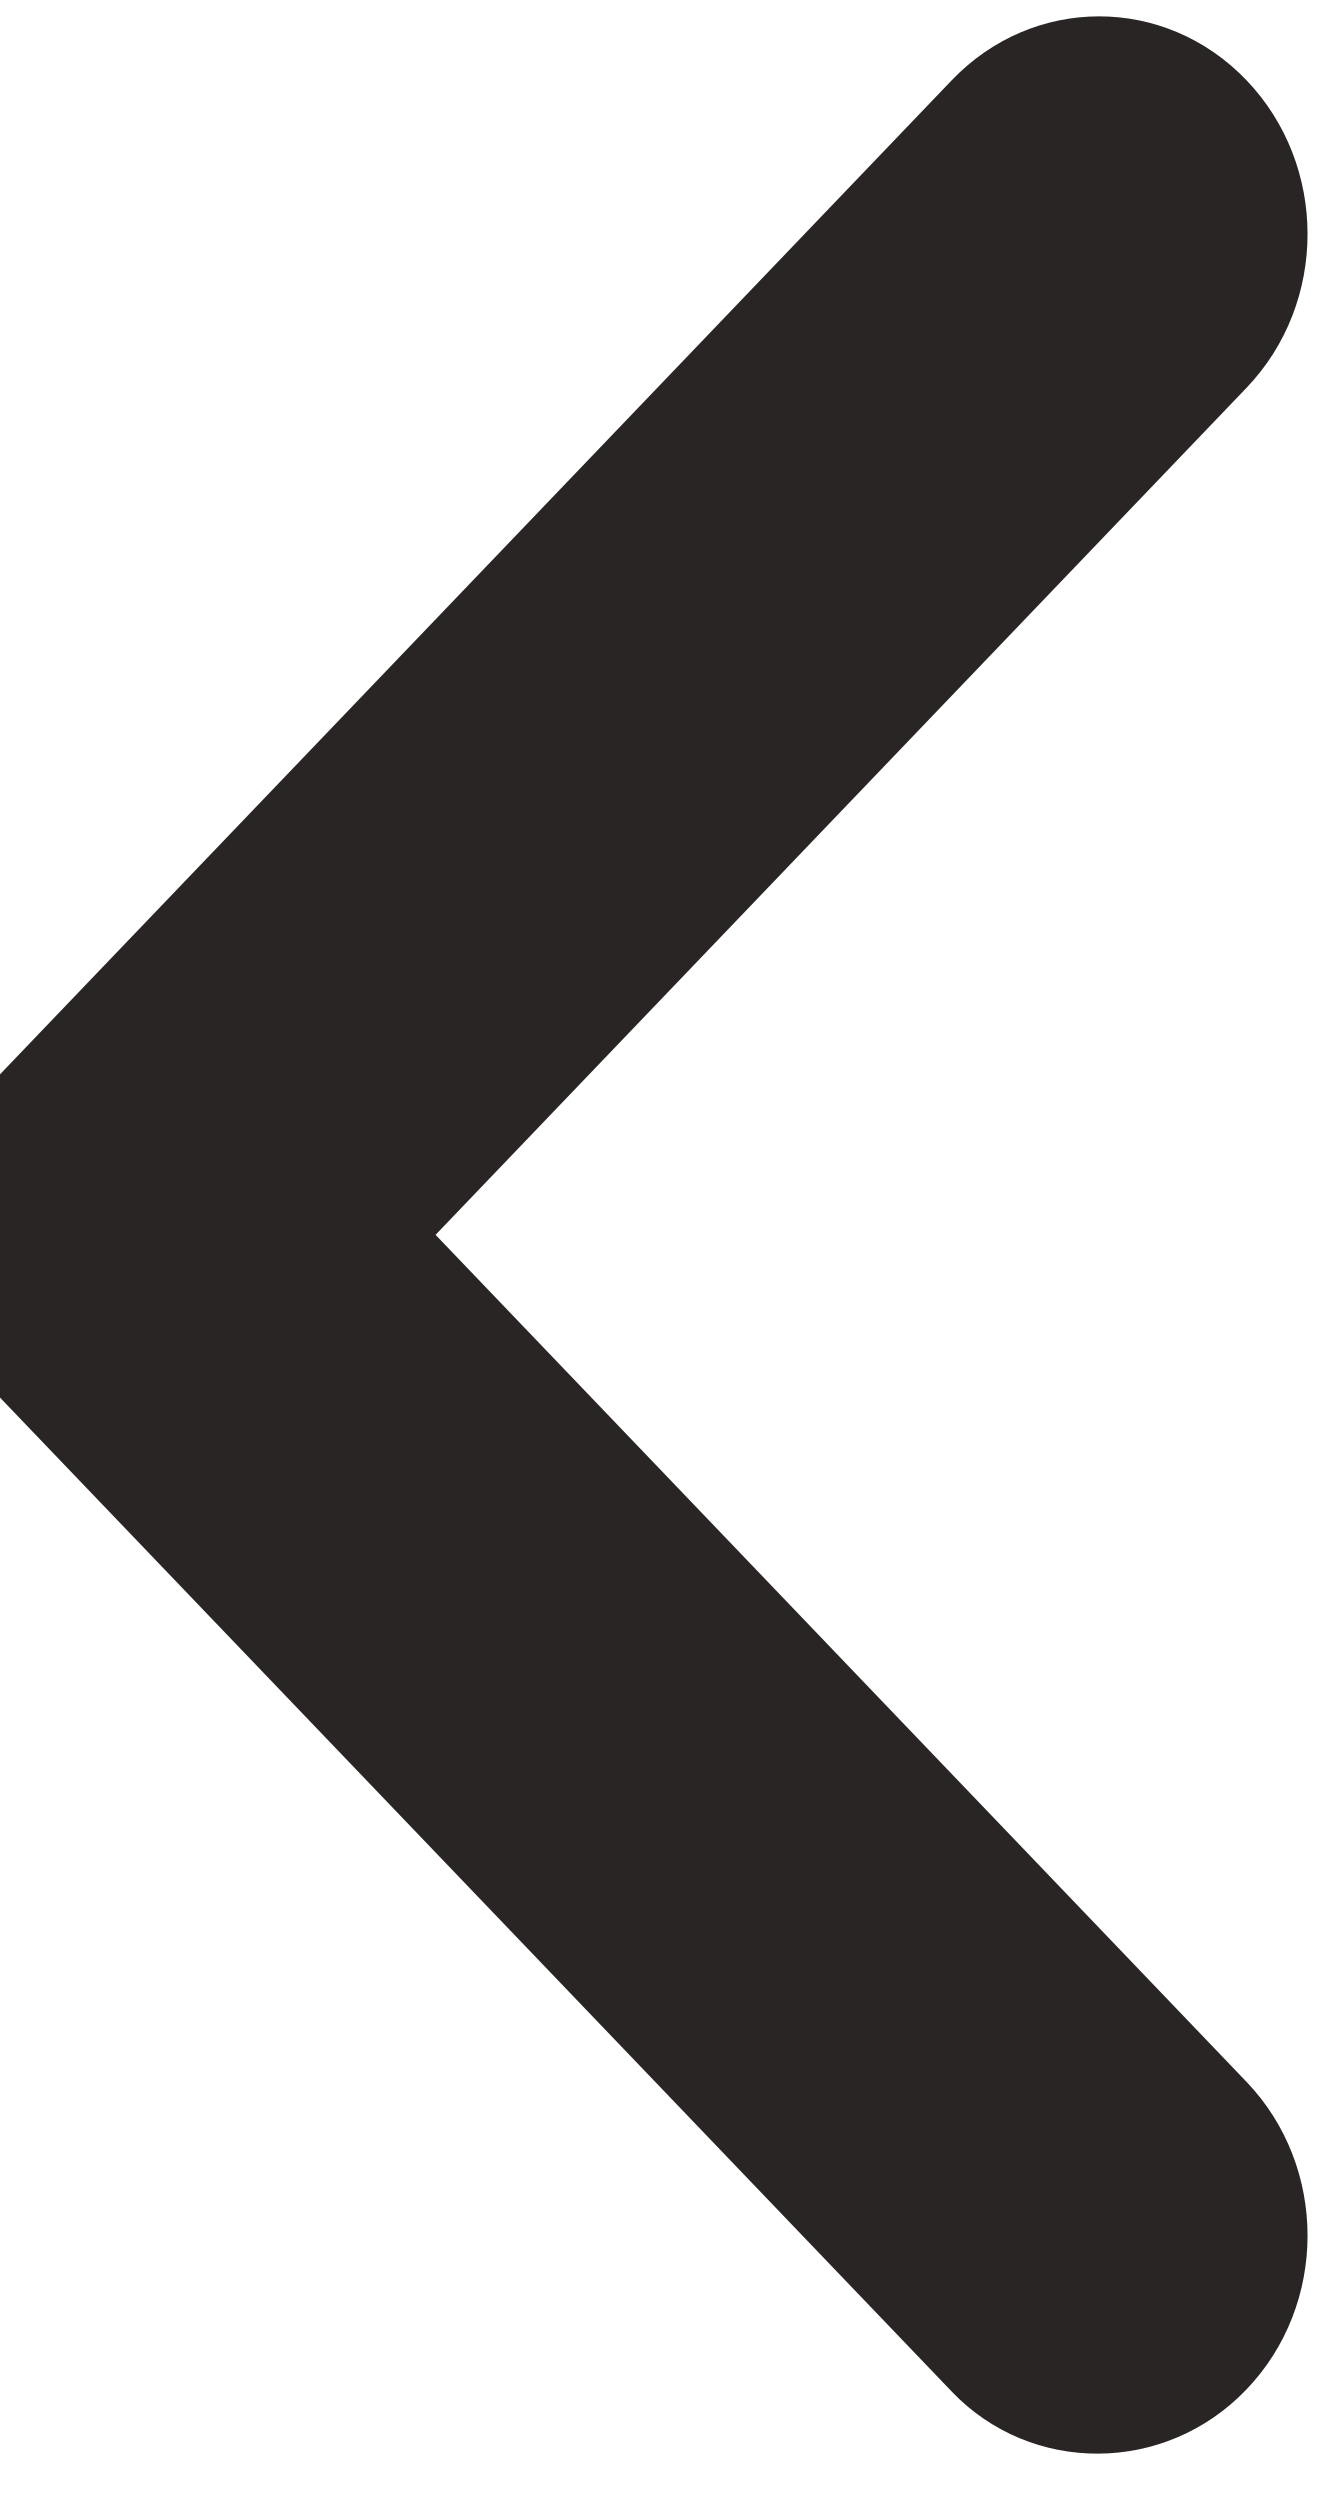
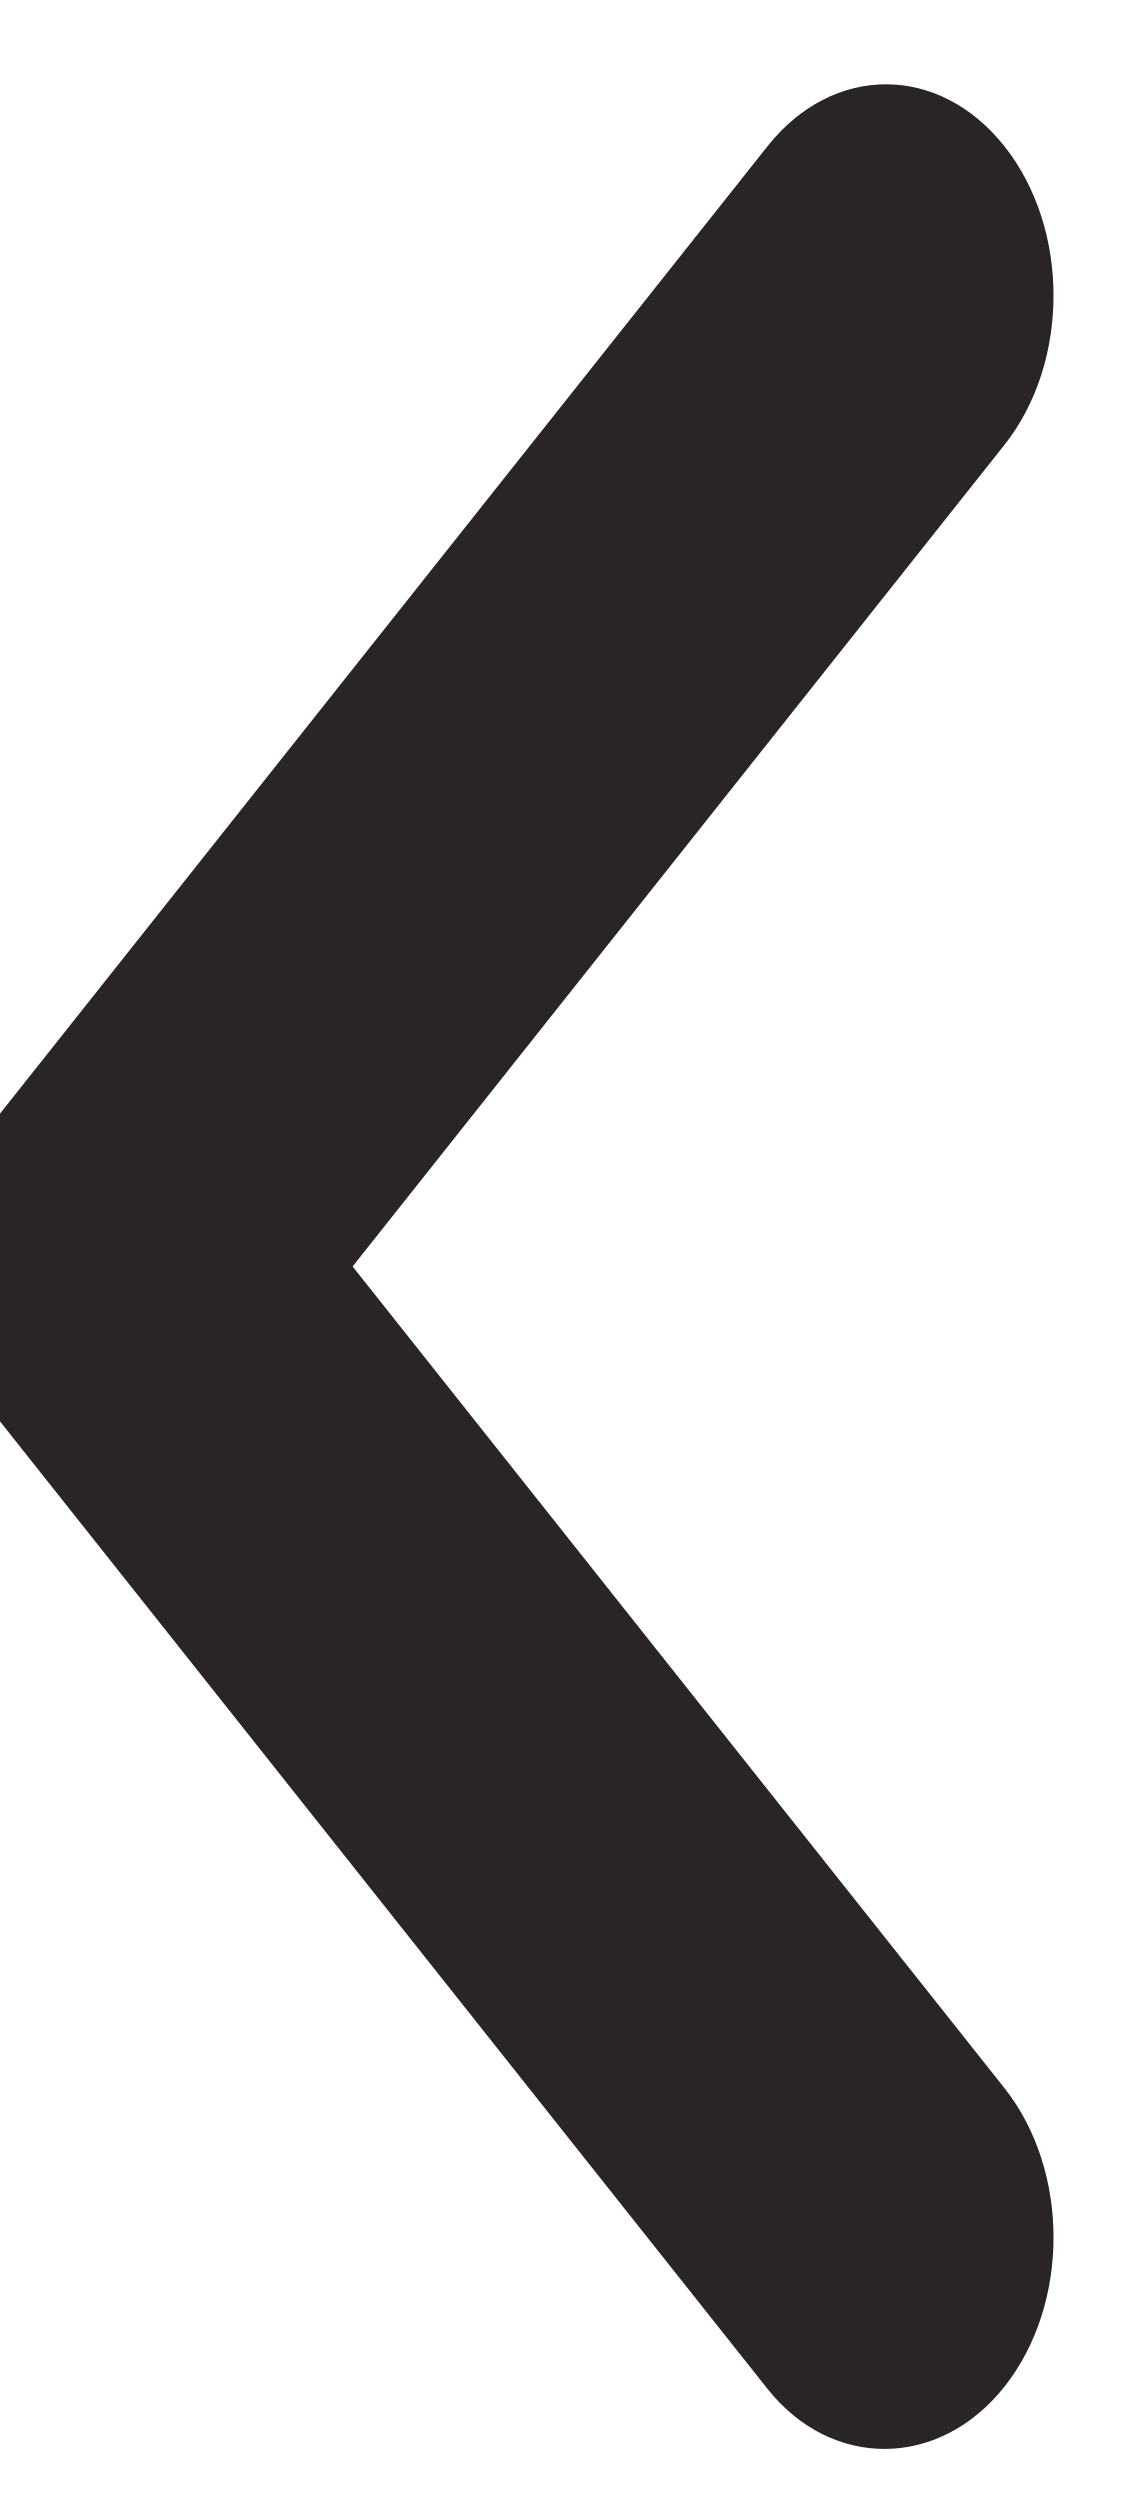
- <svg xmlns="http://www.w3.org/2000/svg" width="16" height="30" viewBox="0 0 16 30" fill="none">
-   <path d="M-0.089,0.966C-1.067,1.987 -1.067,3.638 -0.089,4.659L9.641,14.822L-0.089,24.985C-1.067,26.006 -1.067,27.656 -0.089,28.678C0.889,29.699 2.468,29.699 3.446,28.678L14.957,16.655C15.935,15.634 15.935,13.984 14.957,12.962L3.446,0.94C2.494,-0.056 0.889,-0.056 -0.089,0.966Z" clip-rule="evenodd" fill-rule="evenodd" transform="rotate(180 7.434 14.82)" fill="#292525" />
+ <svg xmlns="http://www.w3.org/2000/svg" width="10" height="22" viewBox="0 0 10 22" fill="none">
+   <path d="M-0.031,1.289C-0.607,2.016 -0.607,3.19 -0.031,3.917L5.705,11.147L-0.031,18.377C-0.607,19.104 -0.607,20.278 -0.031,21.005C0.546,21.732 1.477,21.732 2.054,21.005L8.84,12.452C9.416,11.725 9.416,10.551 8.84,9.824L2.054,1.27C1.492,0.562 0.546,0.562 -0.031,1.289Z" clip-rule="evenodd" fill-rule="evenodd" transform="rotate(180 4.404 11.146)" fill="#292525" />
</svg>
